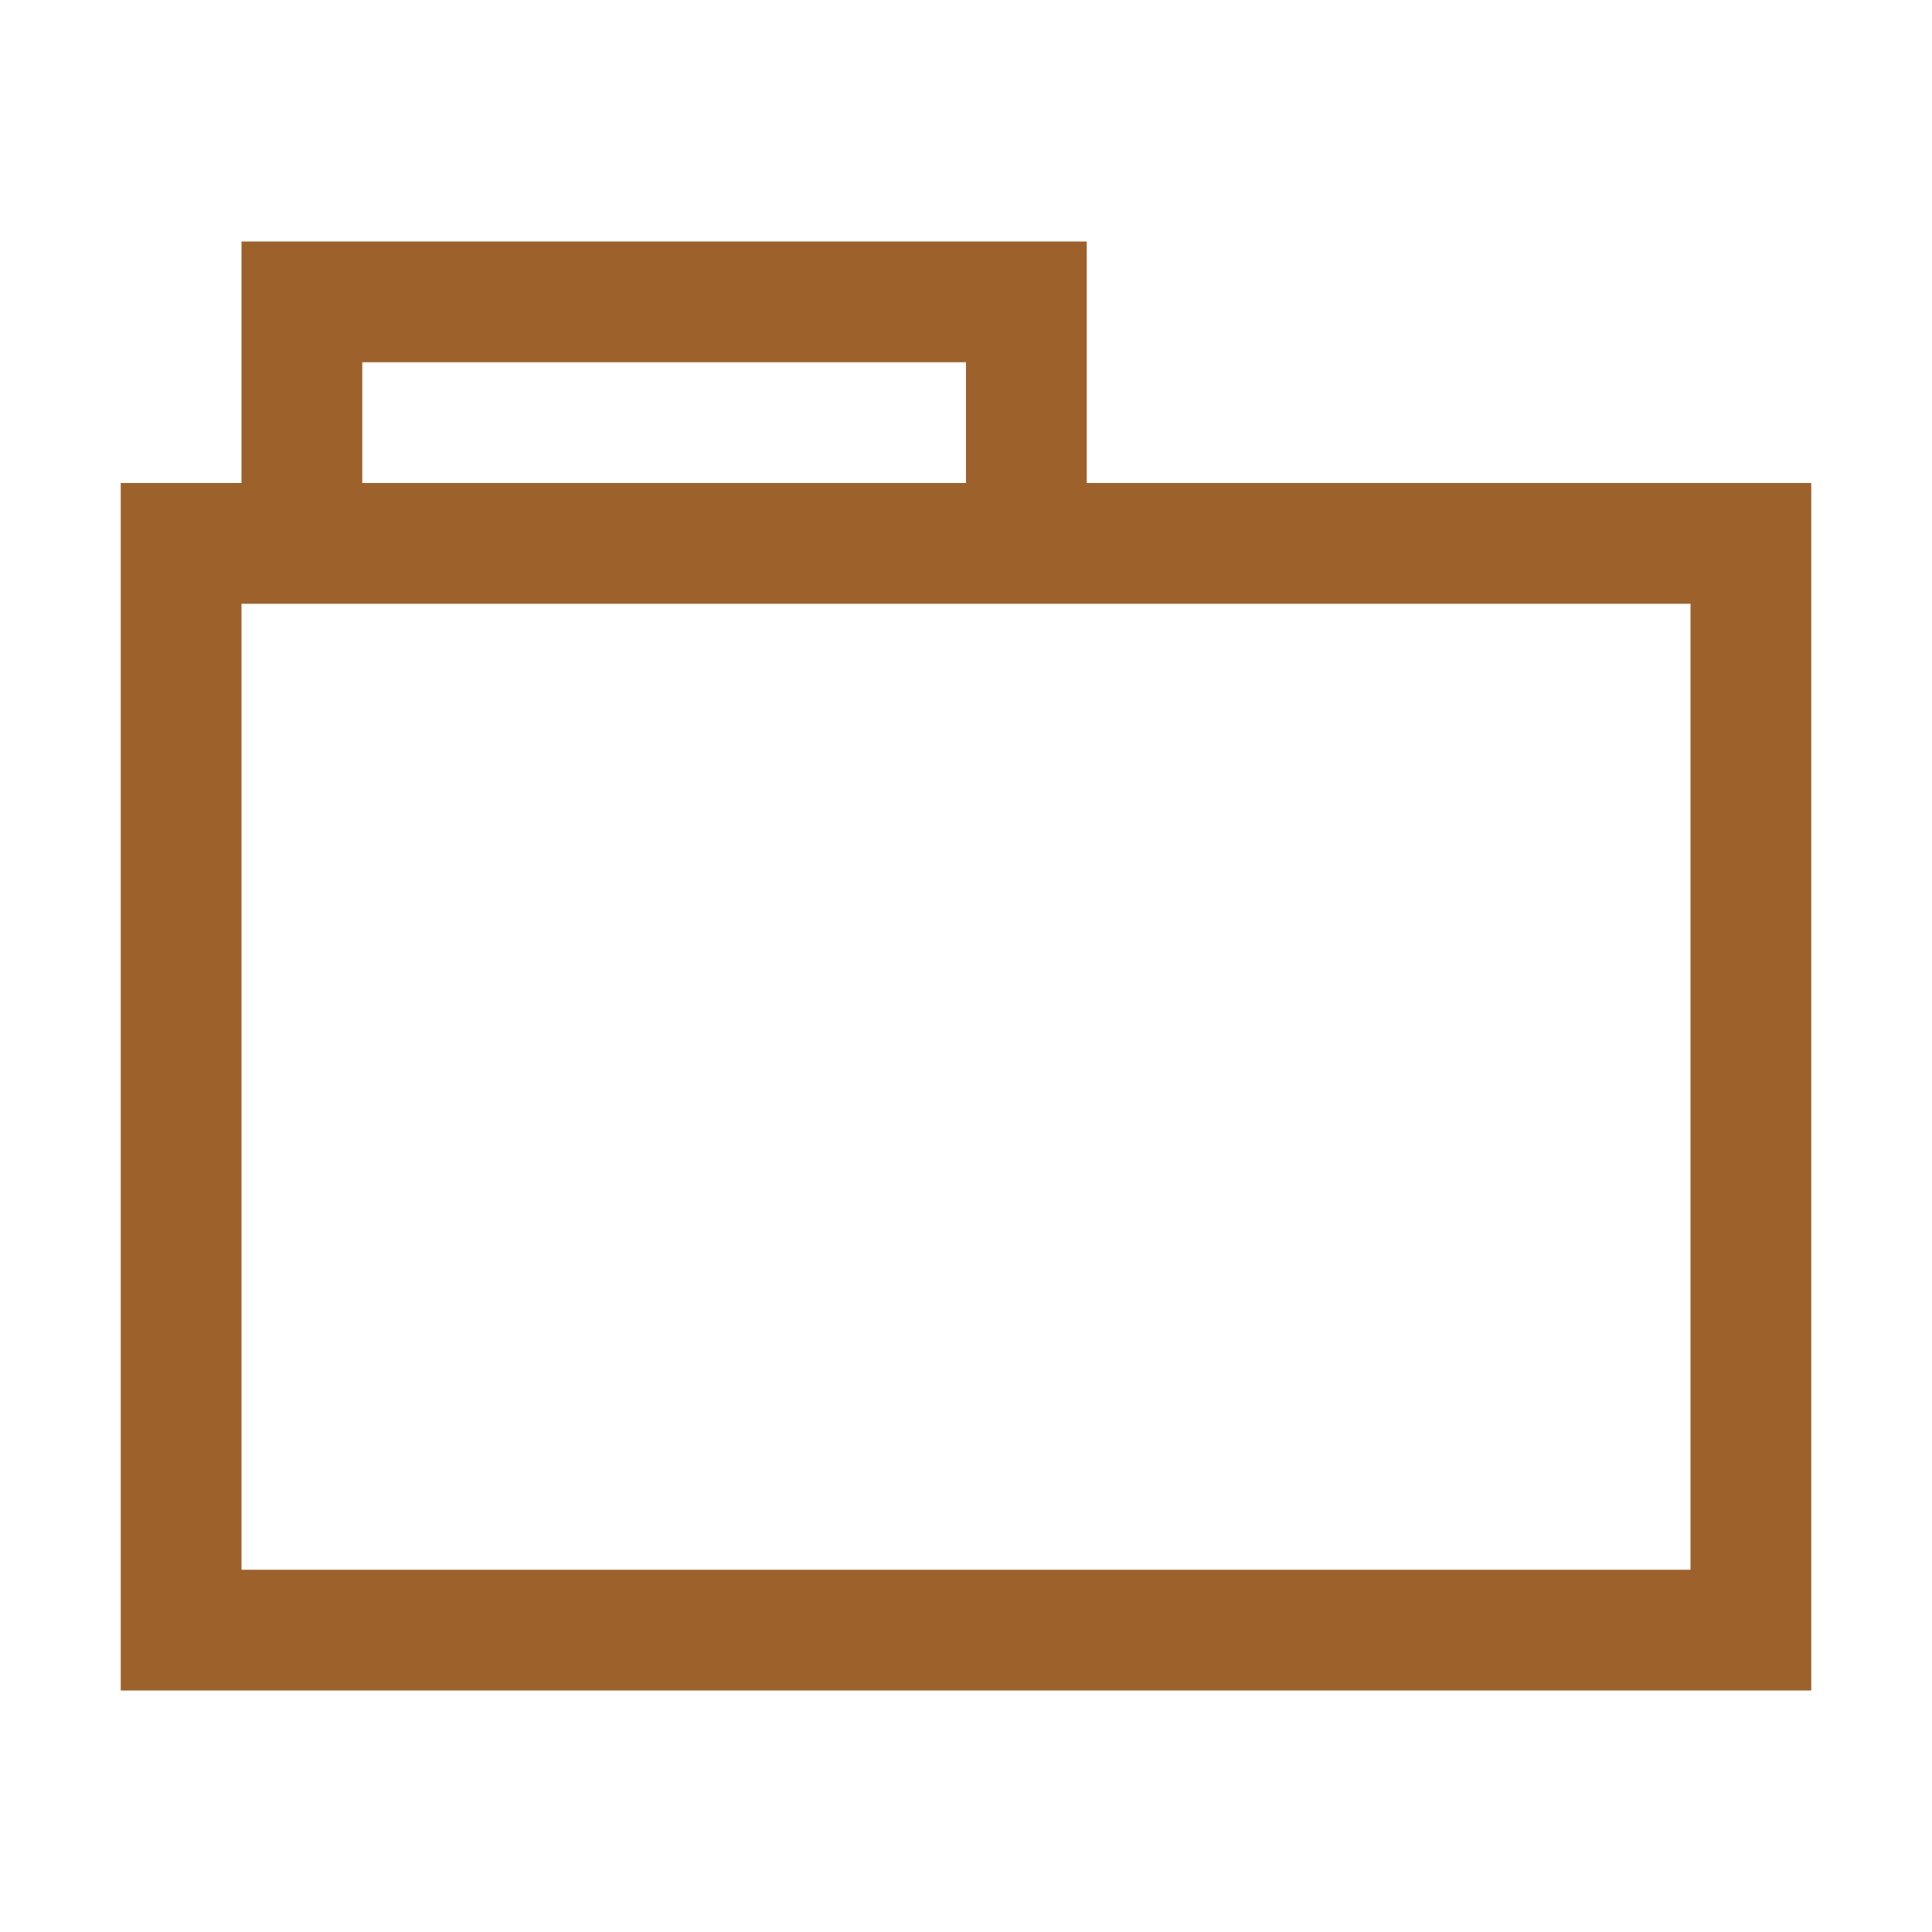
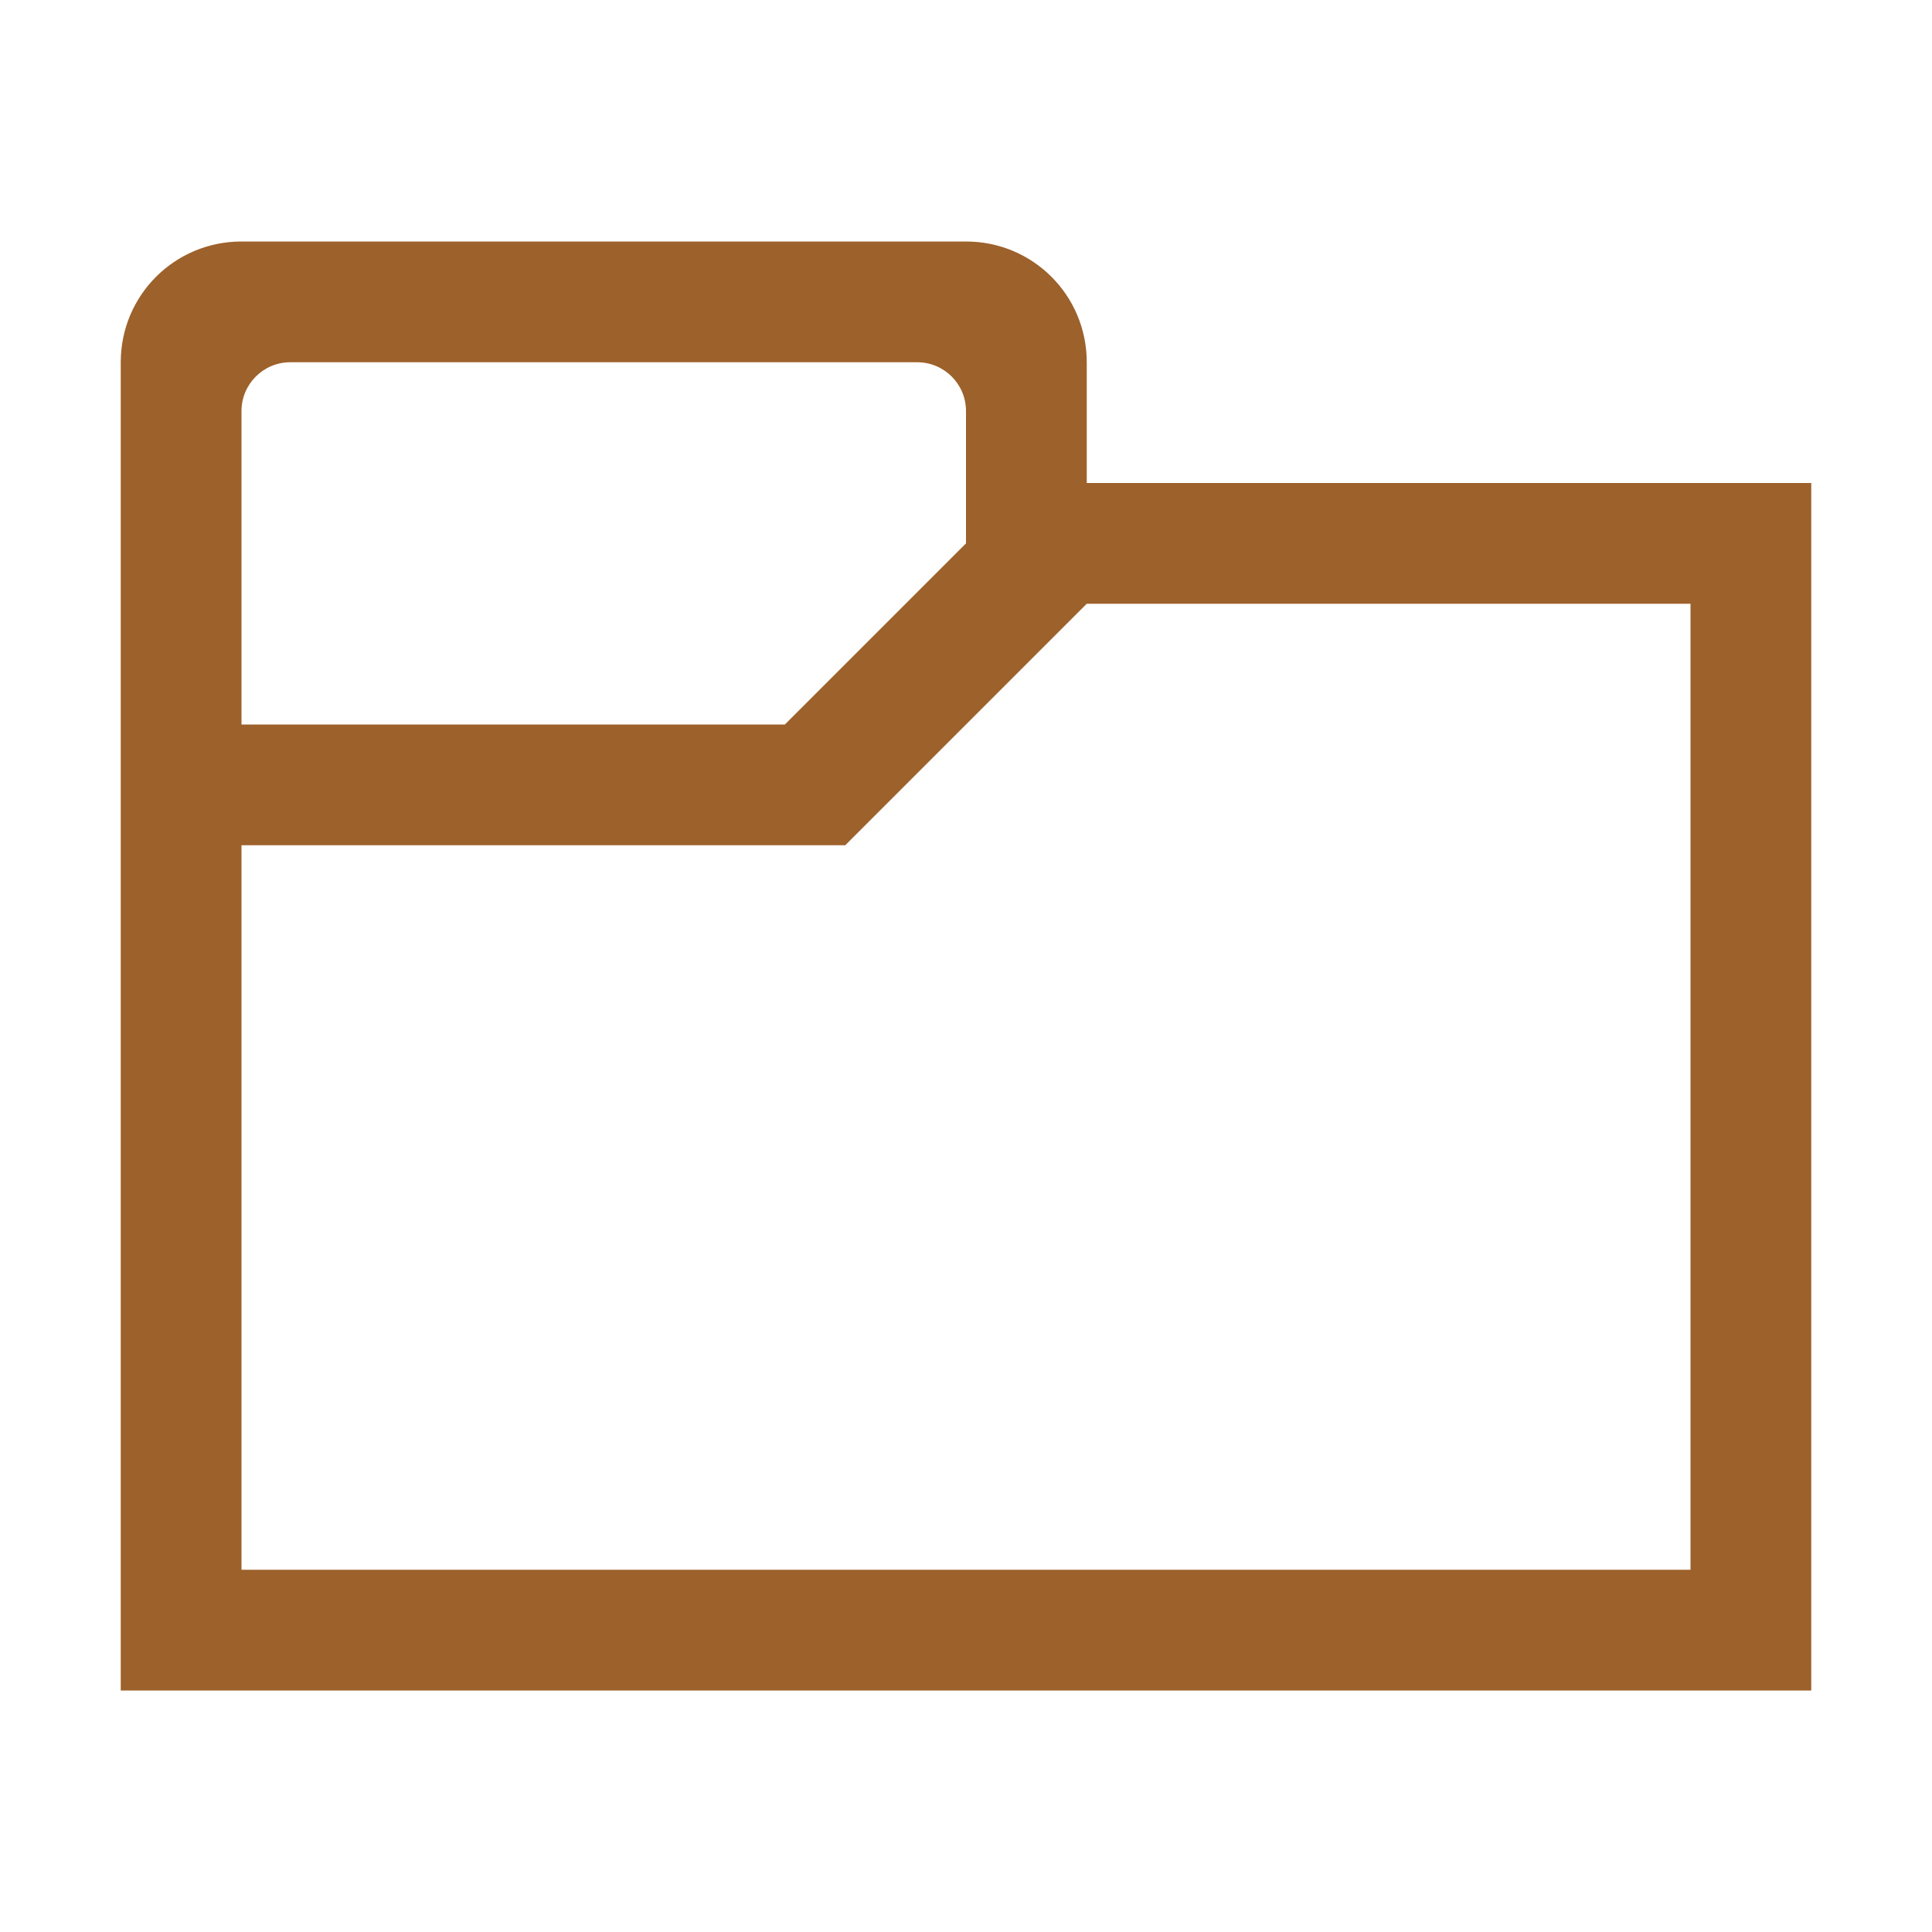
<svg xmlns="http://www.w3.org/2000/svg" width="16" height="16" id="svg4359" version="1.1">
  <defs id="defs4361">
    <linearGradient id="linearGradient4103">
      <stop style="stop-color:#bdecfb;stop-opacity:1" offset="0" id="stop4105" />
      <stop style="stop-color:#f5feff;stop-opacity:1" offset="1" id="stop4107" />
    </linearGradient>
    <linearGradient id="linearGradient4314">
      <stop style="stop-color:#ff4b00;stop-opacity:1" offset="0" id="stop4316" />
      <stop style="stop-color:#ff5500;stop-opacity:1" offset="1" id="stop4318" />
    </linearGradient>
    <linearGradient id="linearGradient5020-1">
      <stop id="stop5022-6" offset="0" style="stop-color:#0da8db;stop-opacity:1" />
      <stop id="stop5024-0" offset="1" style="stop-color:#1fe1fb;stop-opacity:1" />
    </linearGradient>
  </defs>
  <g id="layer1" transform="translate(-3,-29)">
-     <path style="fill:#9d612b;fill-opacity:1;fill-rule:nonzero;stroke:#00ff00;stroke-width:0;stroke-miterlimit:4;stroke-dasharray:none;stroke-opacity:1" d="M 2 2 L 2 3 L 2 4 L 1 4 L 1 5 L 1 13 L 1 14 L 2 14 L 15 14 L 15 13 L 15 4 L 9 4 L 9 2 L 8 2 L 3 2 L 2 2 z M 3 3 L 8 3 L 8 4 L 3 4 L 3 3 z M 2 5 L 14 5 L 14 13 L 2 13 L 2 5 z " transform="translate(3,29)" id="rect4165" />
+     <path style="fill:#9d612b;fill-opacity:1;fill-rule:nonzero;stroke:#00ff00;stroke-width:0;stroke-miterlimit:4;stroke-dasharray:none;stroke-opacity:1" d="M 2 2 C 1.446 2 1 2.446 1 3 L 1 4 L 1 5 L 1 6 L 1 13 L 1 14 L 2 14 L 15 14 L 15 13 L 15 4 L 9 4 L 9 3 C 9 2.446 8.554 2 8 2 L 2 2 z M 2.404 3 L 7.596 3 C 7.819 3 8 3.181 8 3.404 L 8 4.5 L 6.5 6 L 2 6 L 2 3.404 C 2 3.181 2.181 3 2.404 3 z M 9 5 L 14 5 L 14 13 L 2 13 L 2 7 L 7 7 L 9 5 z " transform="translate(3,29)" id="rect4165" />
  </g>
</svg>
